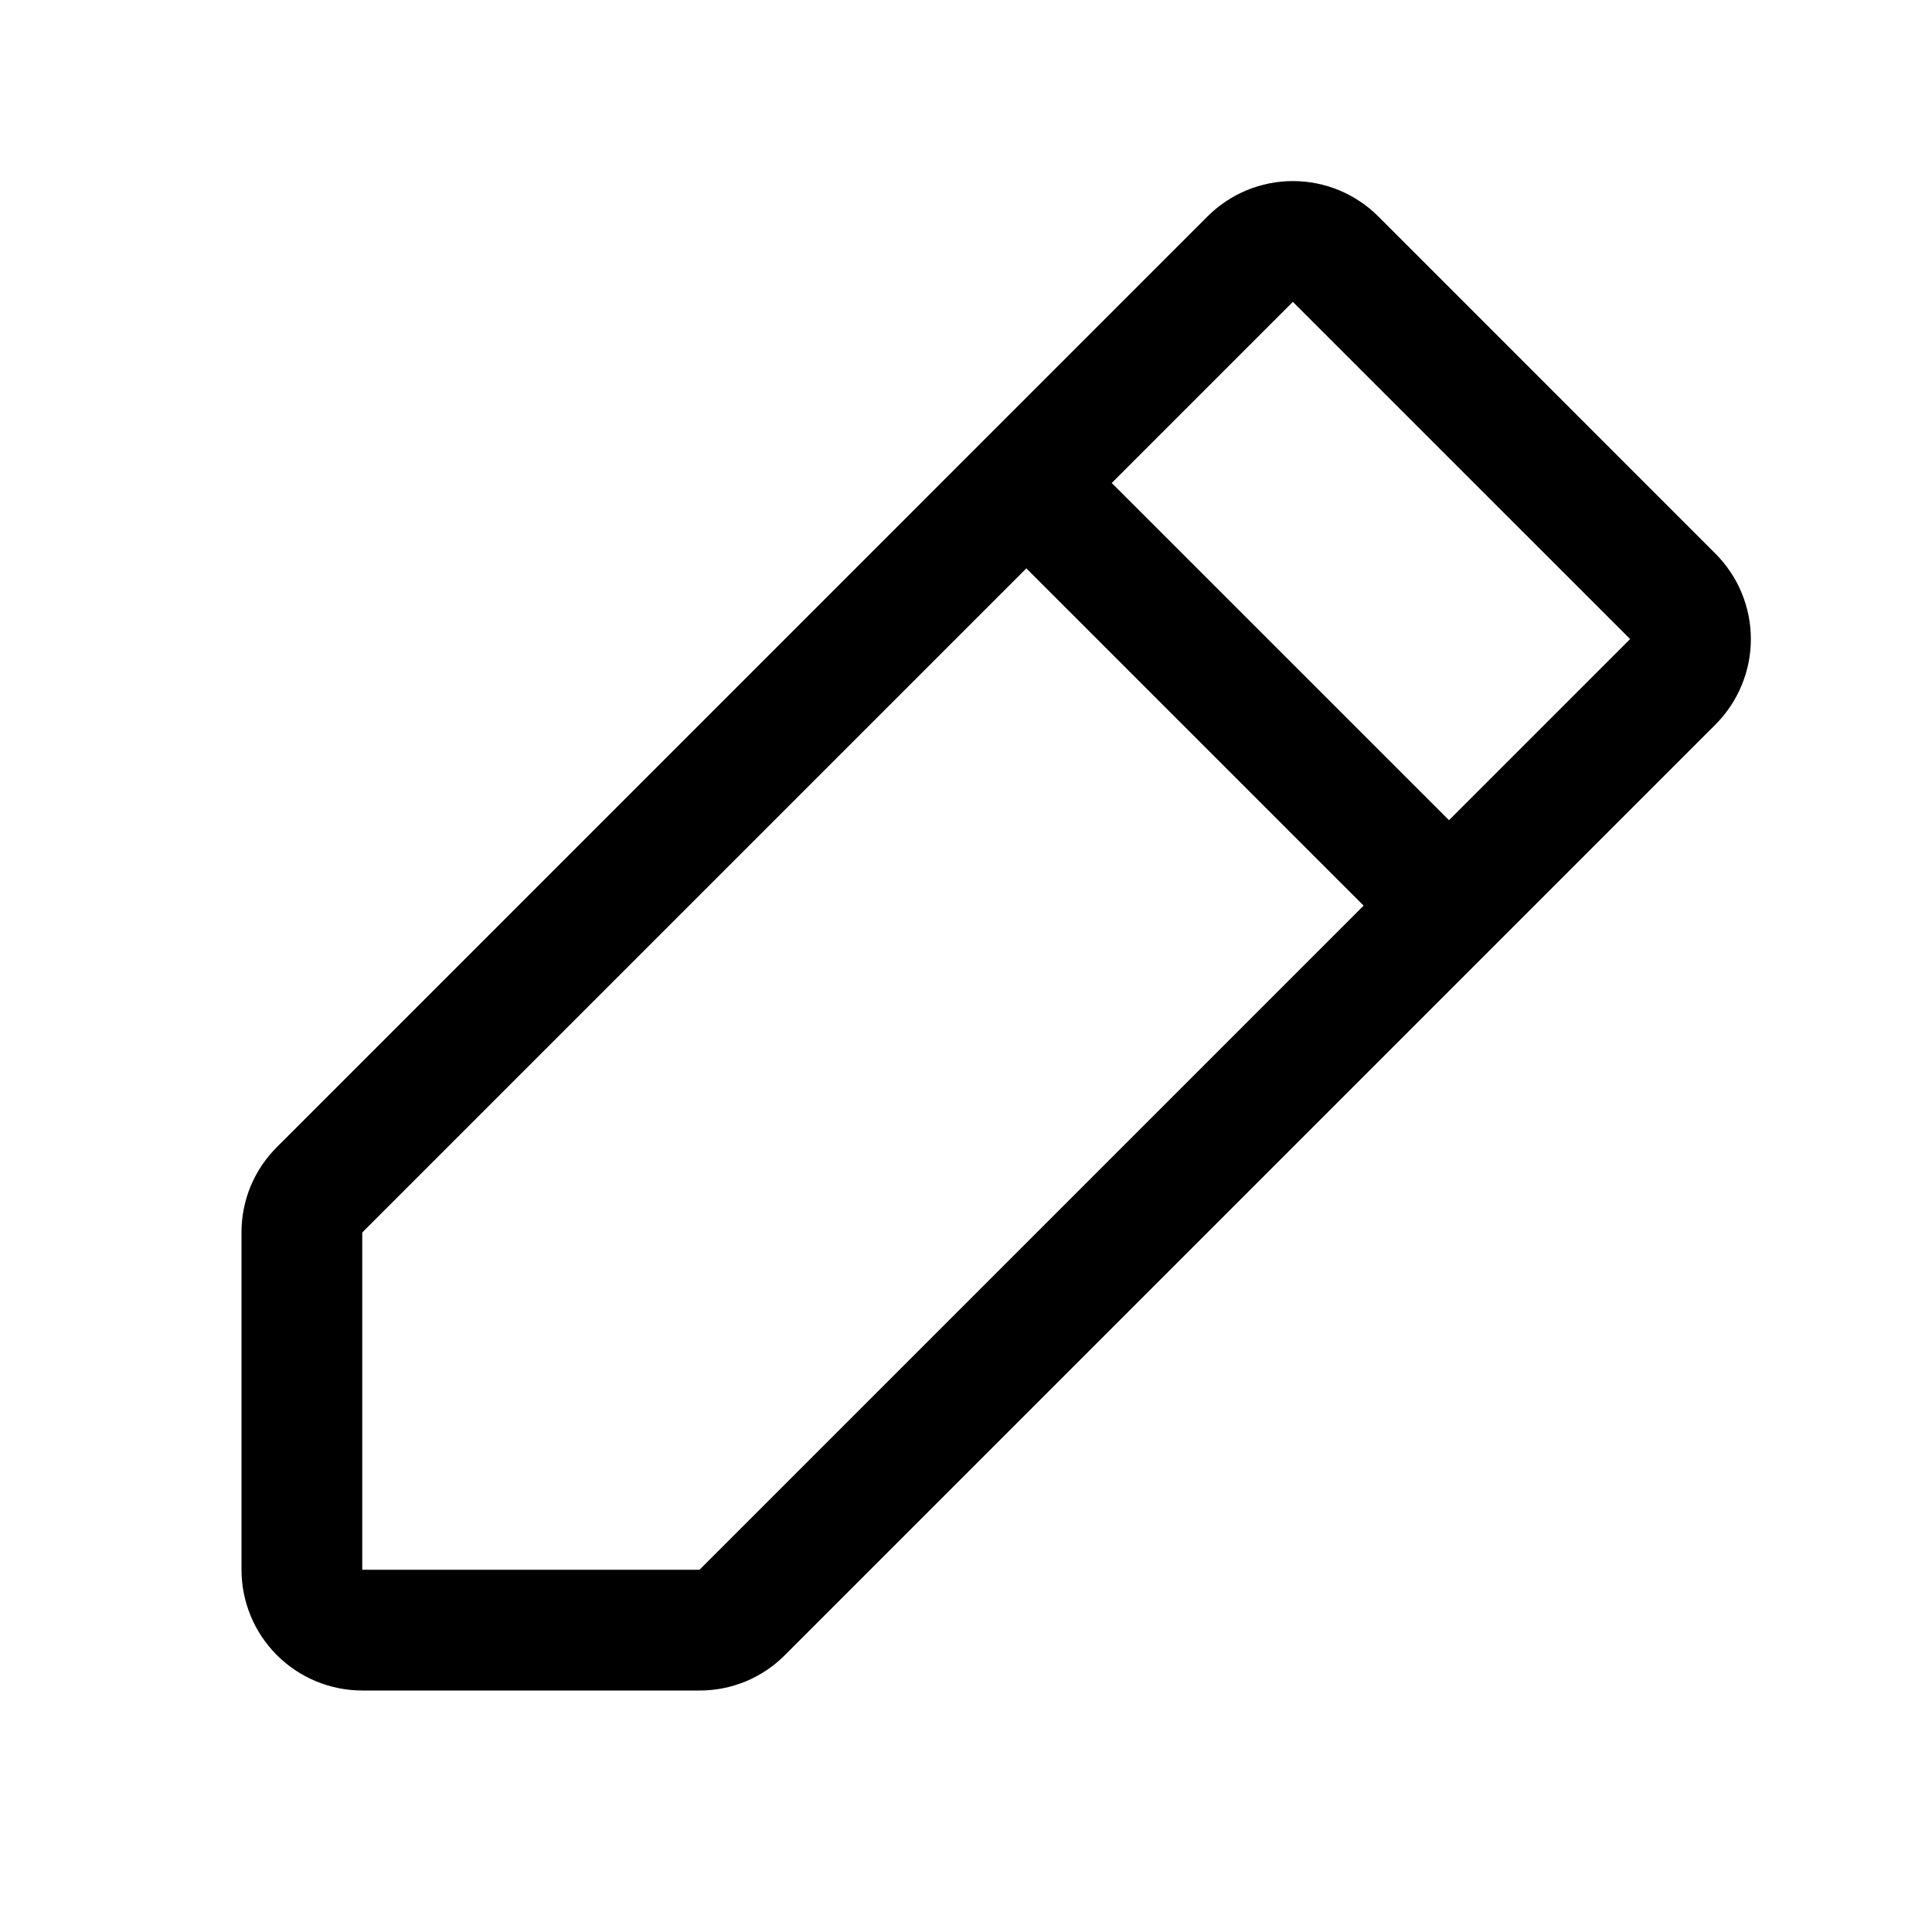
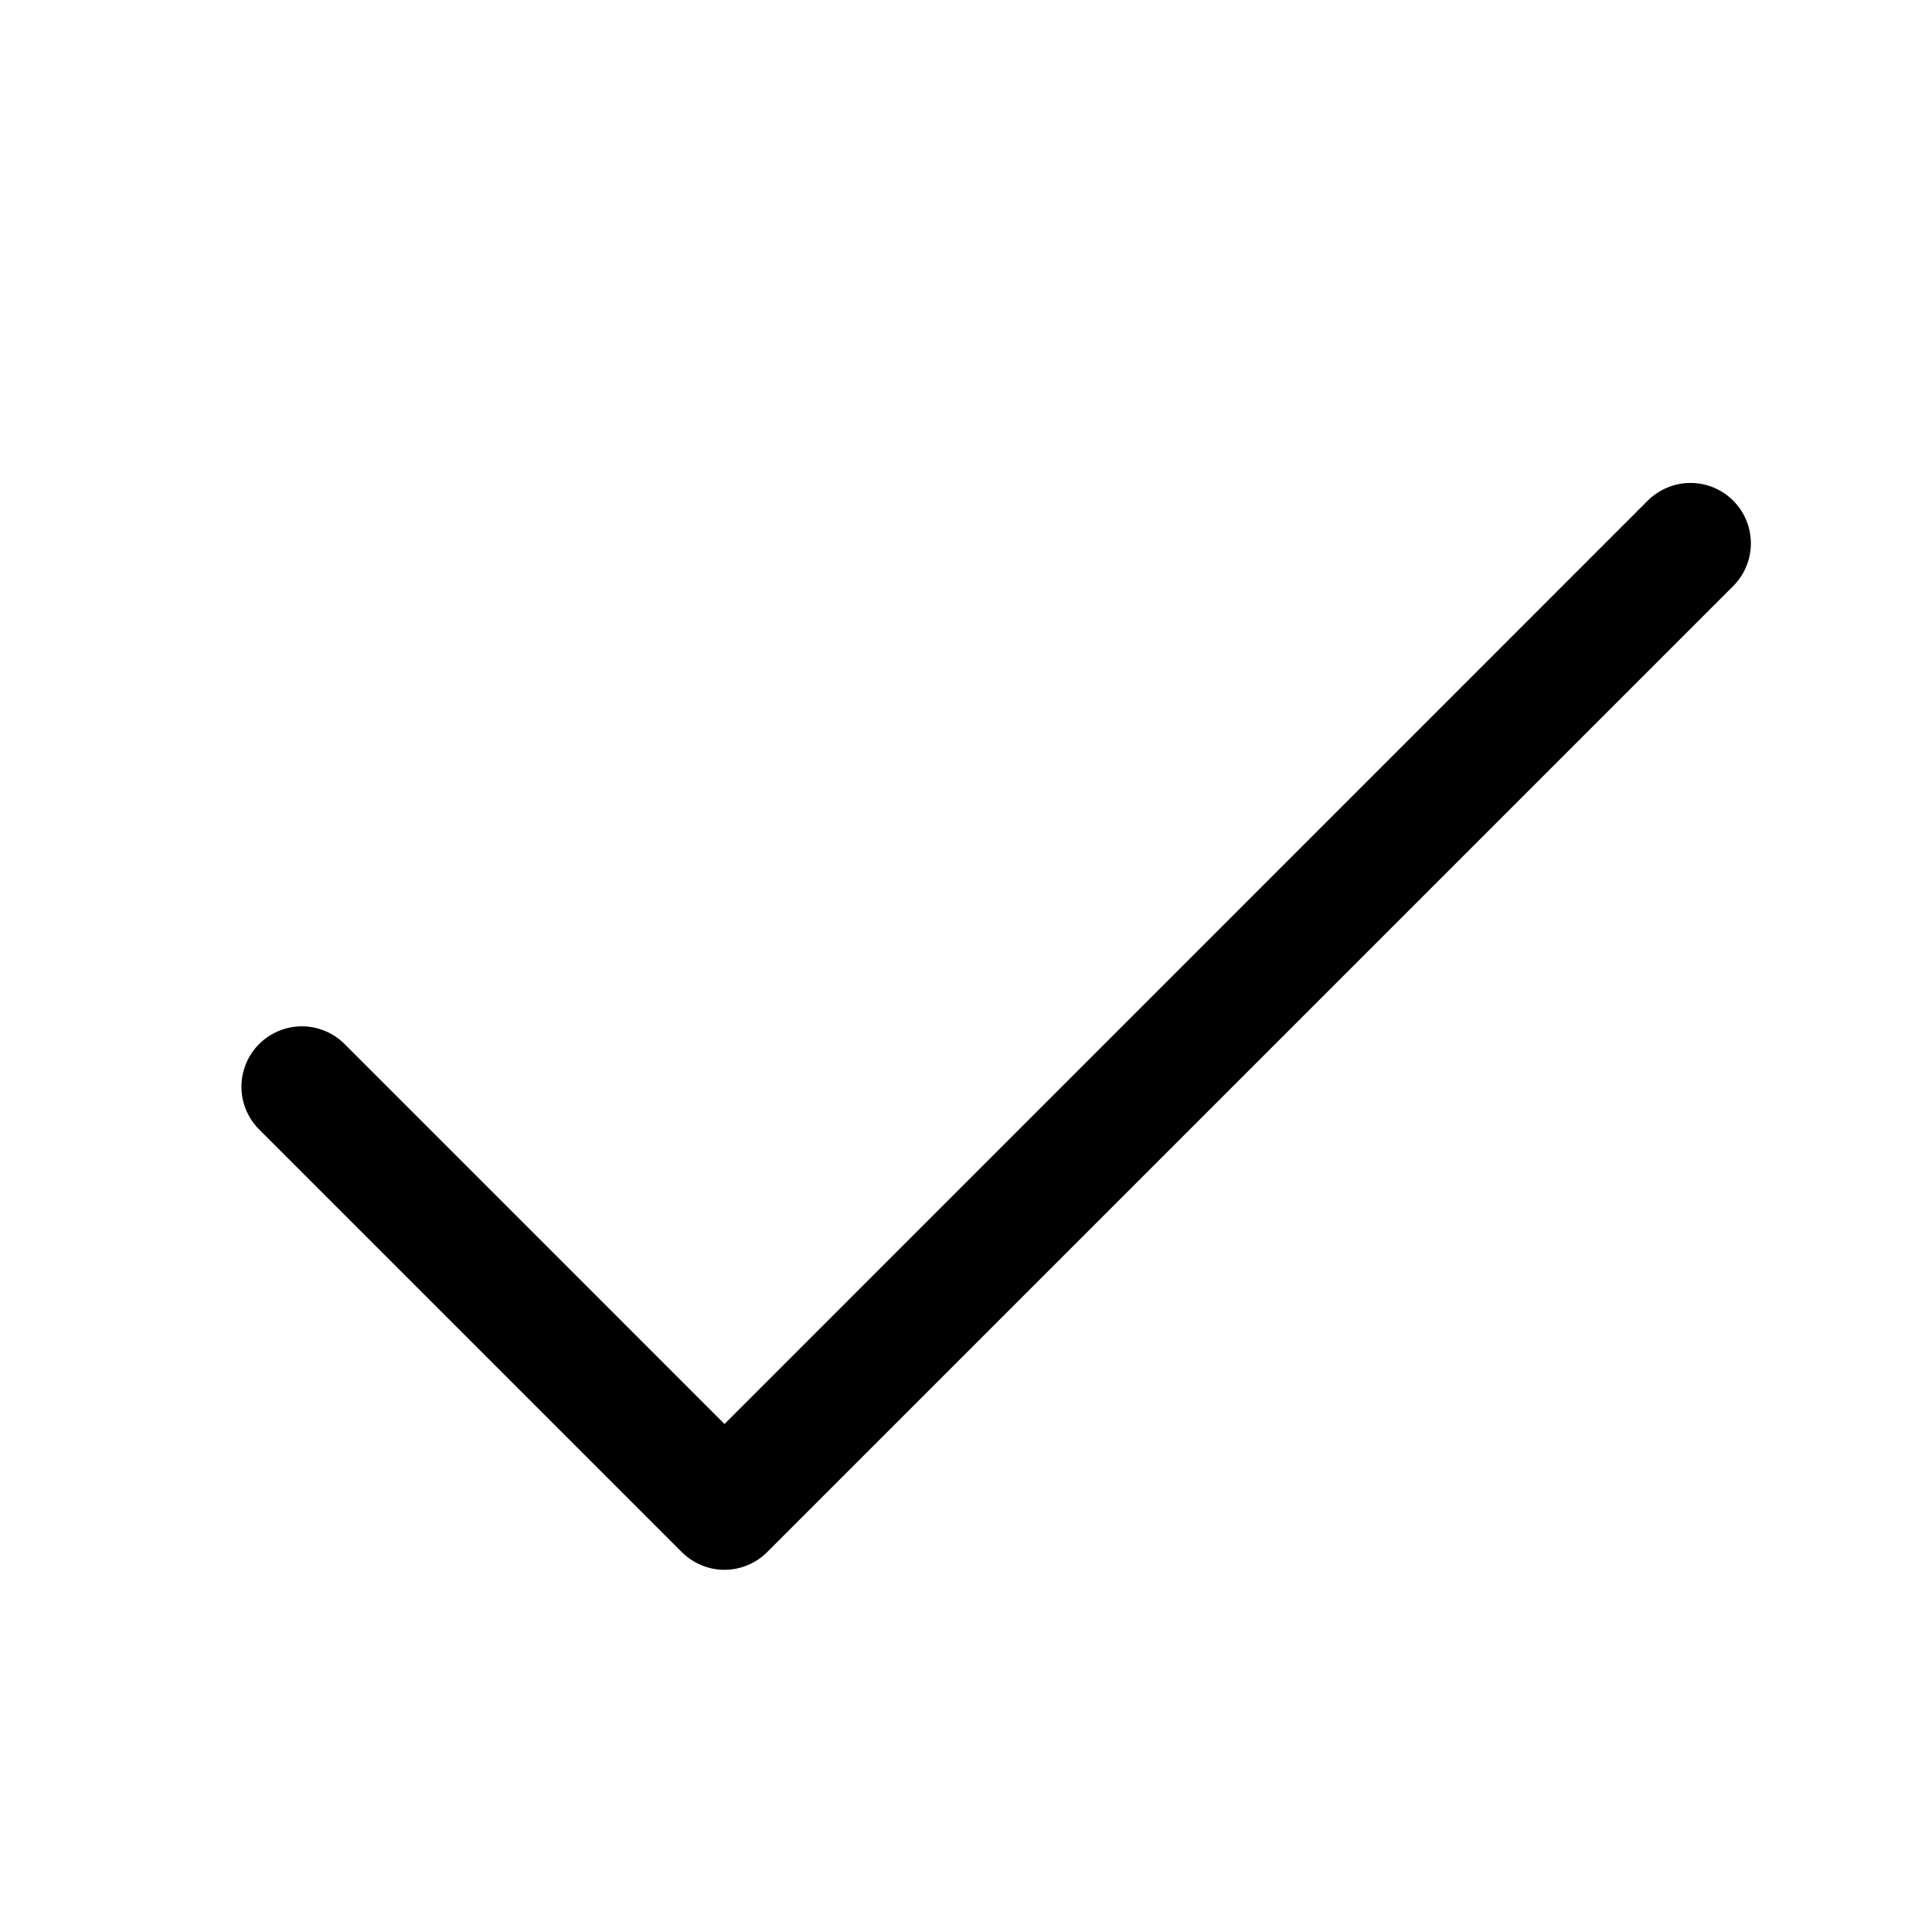
<svg xmlns="http://www.w3.org/2000/svg" width="32" height="32" viewBox="0 0 32 32">
-   <path d="M28.414 9.171L22.829 3.585C22.643 3.399 22.422 3.252 22.18 3.151C21.937 3.051 21.677 2.999 21.414 2.999C21.152 2.999 20.892 3.051 20.649 3.151C20.406 3.252 20.186 3.399 20 3.585L4.586 19C4.4 19.185 4.252 19.405 4.151 19.648C4.051 19.891 3.999 20.151 4 20.414V26C4 26.53 4.211 27.039 4.586 27.414C4.961 27.789 5.47 28 6 28H11.586C11.849 28.001 12.109 27.949 12.352 27.849C12.595 27.748 12.815 27.6 13 27.414L28.414 12C28.599 11.814 28.747 11.594 28.847 11.351C28.948 11.108 29 10.848 29 10.586C29 10.323 28.948 10.063 28.847 9.82C28.747 9.577 28.599 9.357 28.414 9.171ZM11.586 26H6V20.414L17 9.414L22.586 15L11.586 26ZM24 13.585L18.414 8L21.414 5L27 10.585L24 13.585Z" />Add commentMore actions
+   <path d="M28.707 9.707L12.707 25.707C12.615 25.8 12.504 25.874 12.383 25.924C12.261 25.975 12.131 26.001 12 26.001C11.868 26.001 11.738 25.975 11.617 25.924C11.496 25.874 11.385 25.8 11.292 25.707L4.292 18.707C4.105 18.52 3.999 18.265 3.999 18C3.999 17.735 4.105 17.48 4.292 17.292C4.48 17.105 4.735 16.999 5 16.999C5.265 16.999 5.52 17.105 5.707 17.292L12 23.586L27.292 8.292C27.48 8.105 27.735 7.999 28 7.999C28.265 7.999 28.52 8.105 28.707 8.292C28.895 8.48 29 8.735 29 9C29 9.265 28.895 9.52 28.707 9.707Z" />
</svg>
